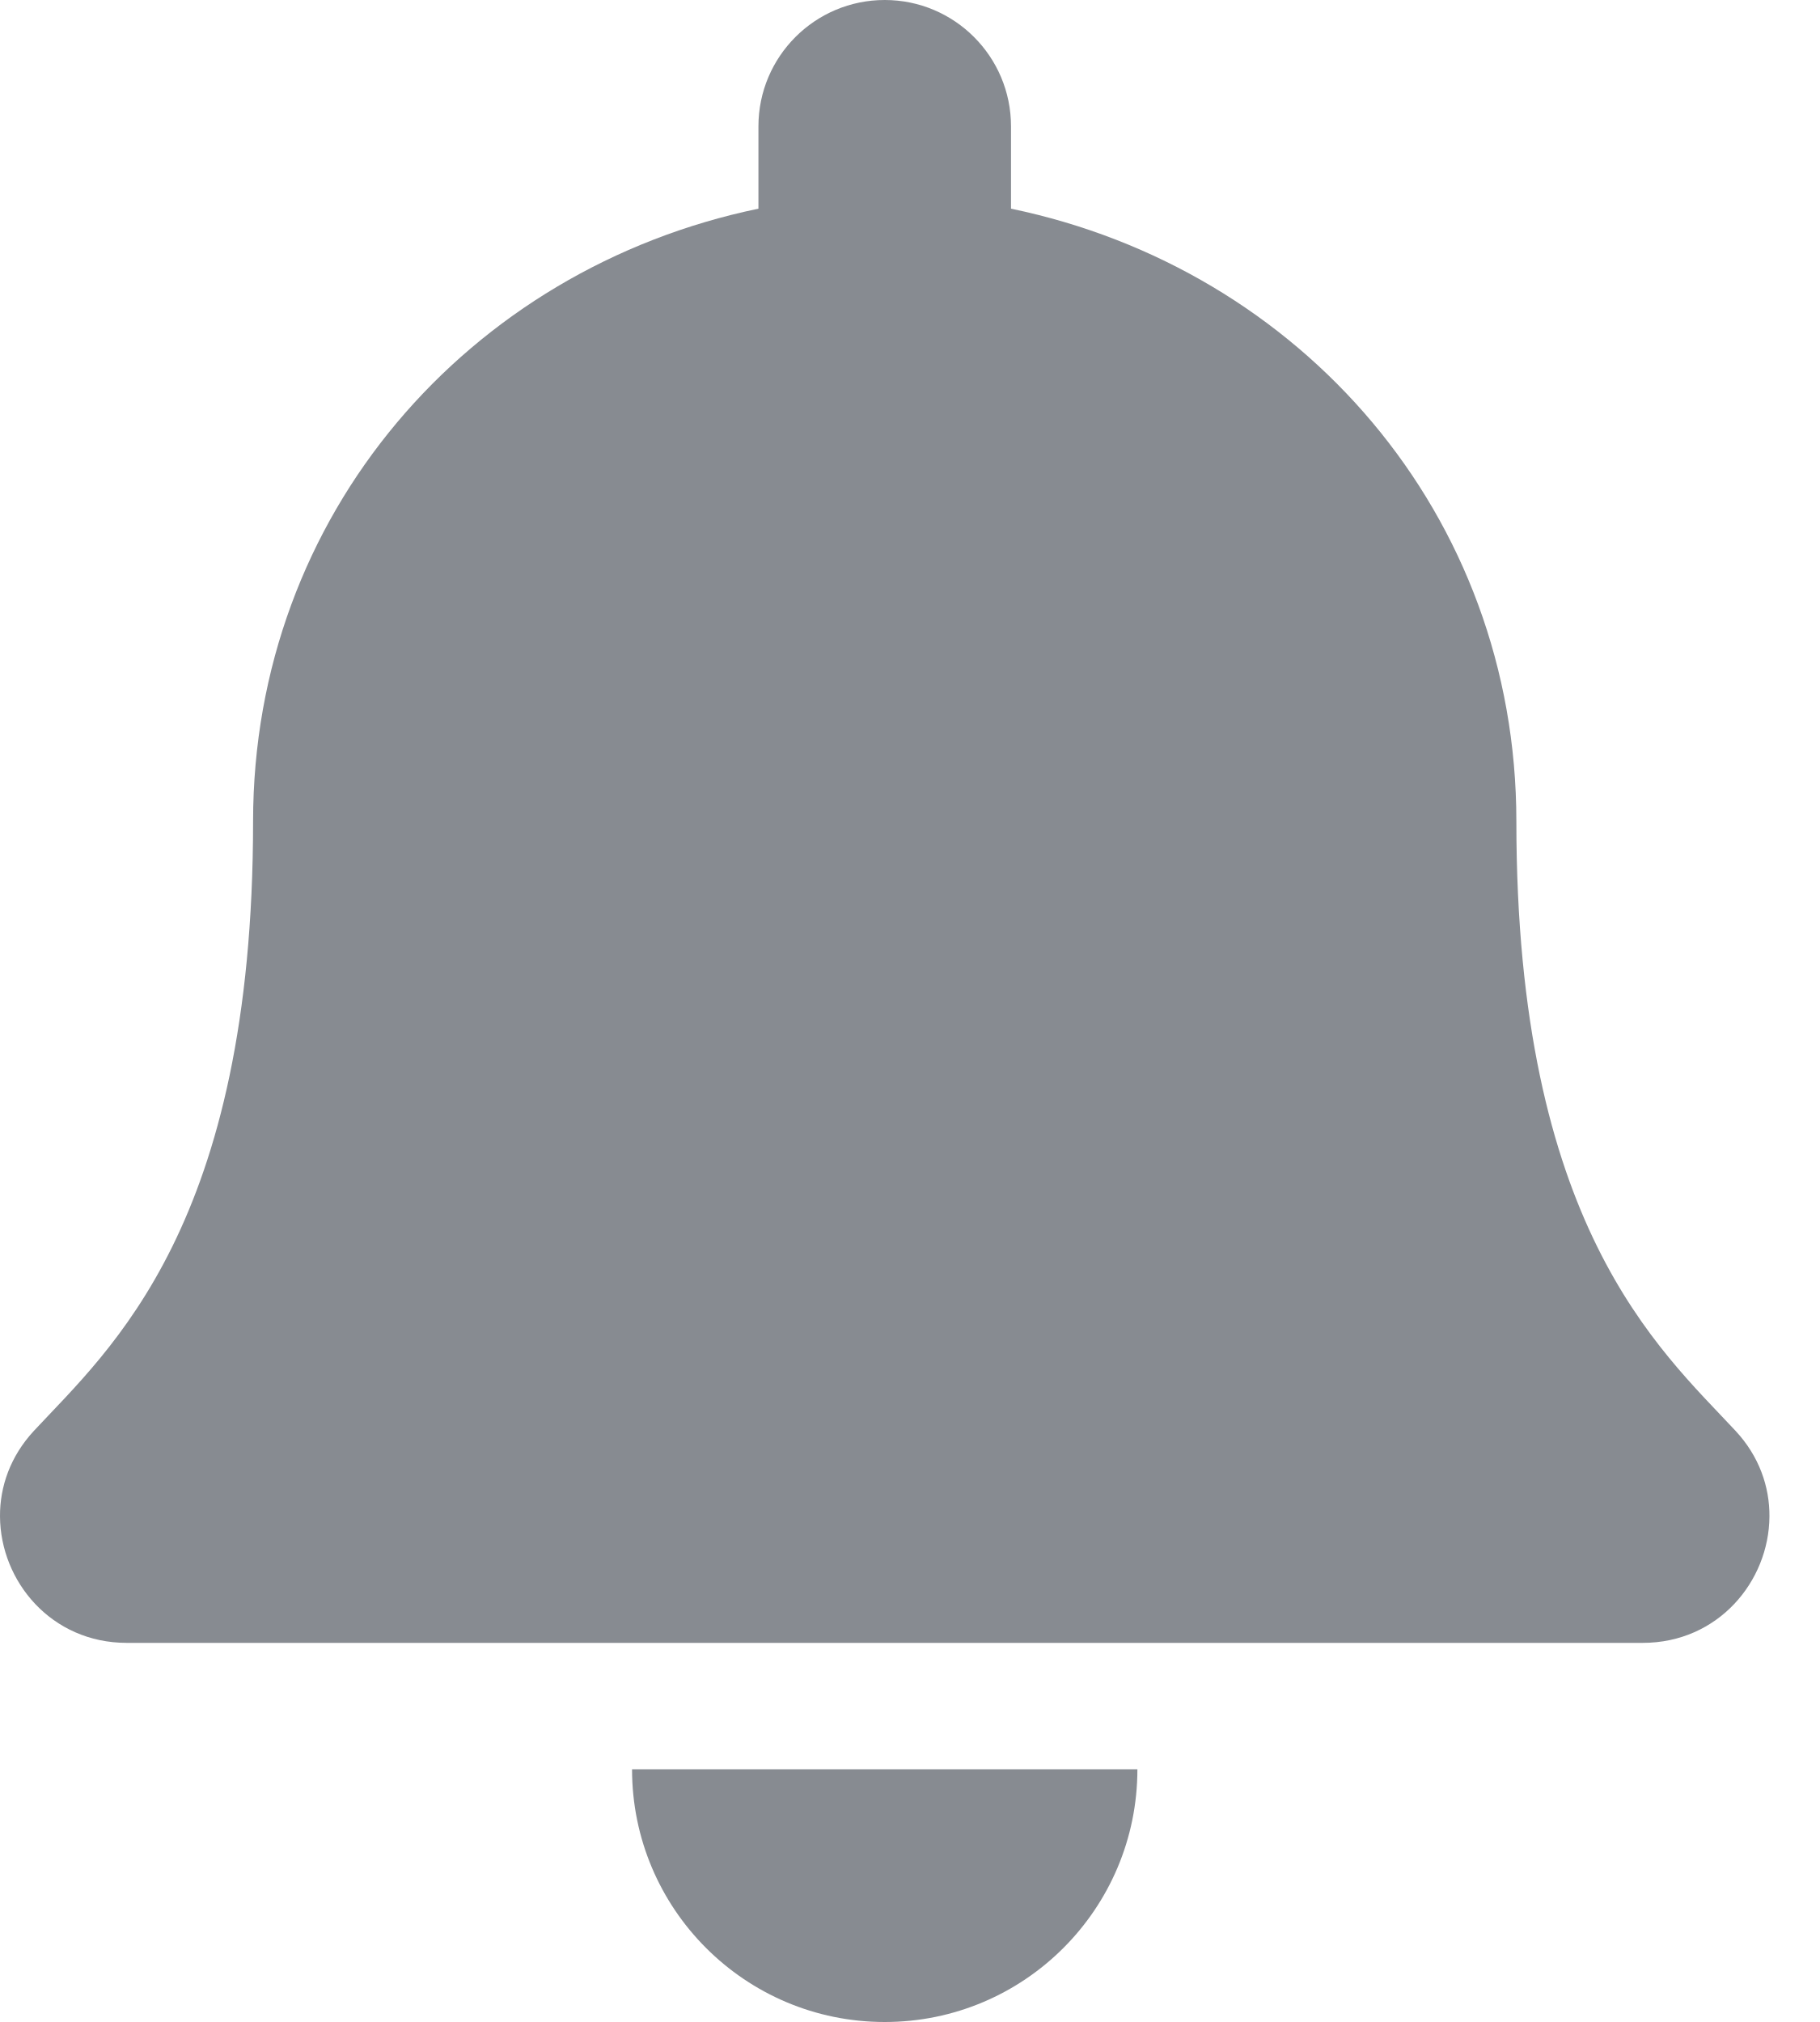
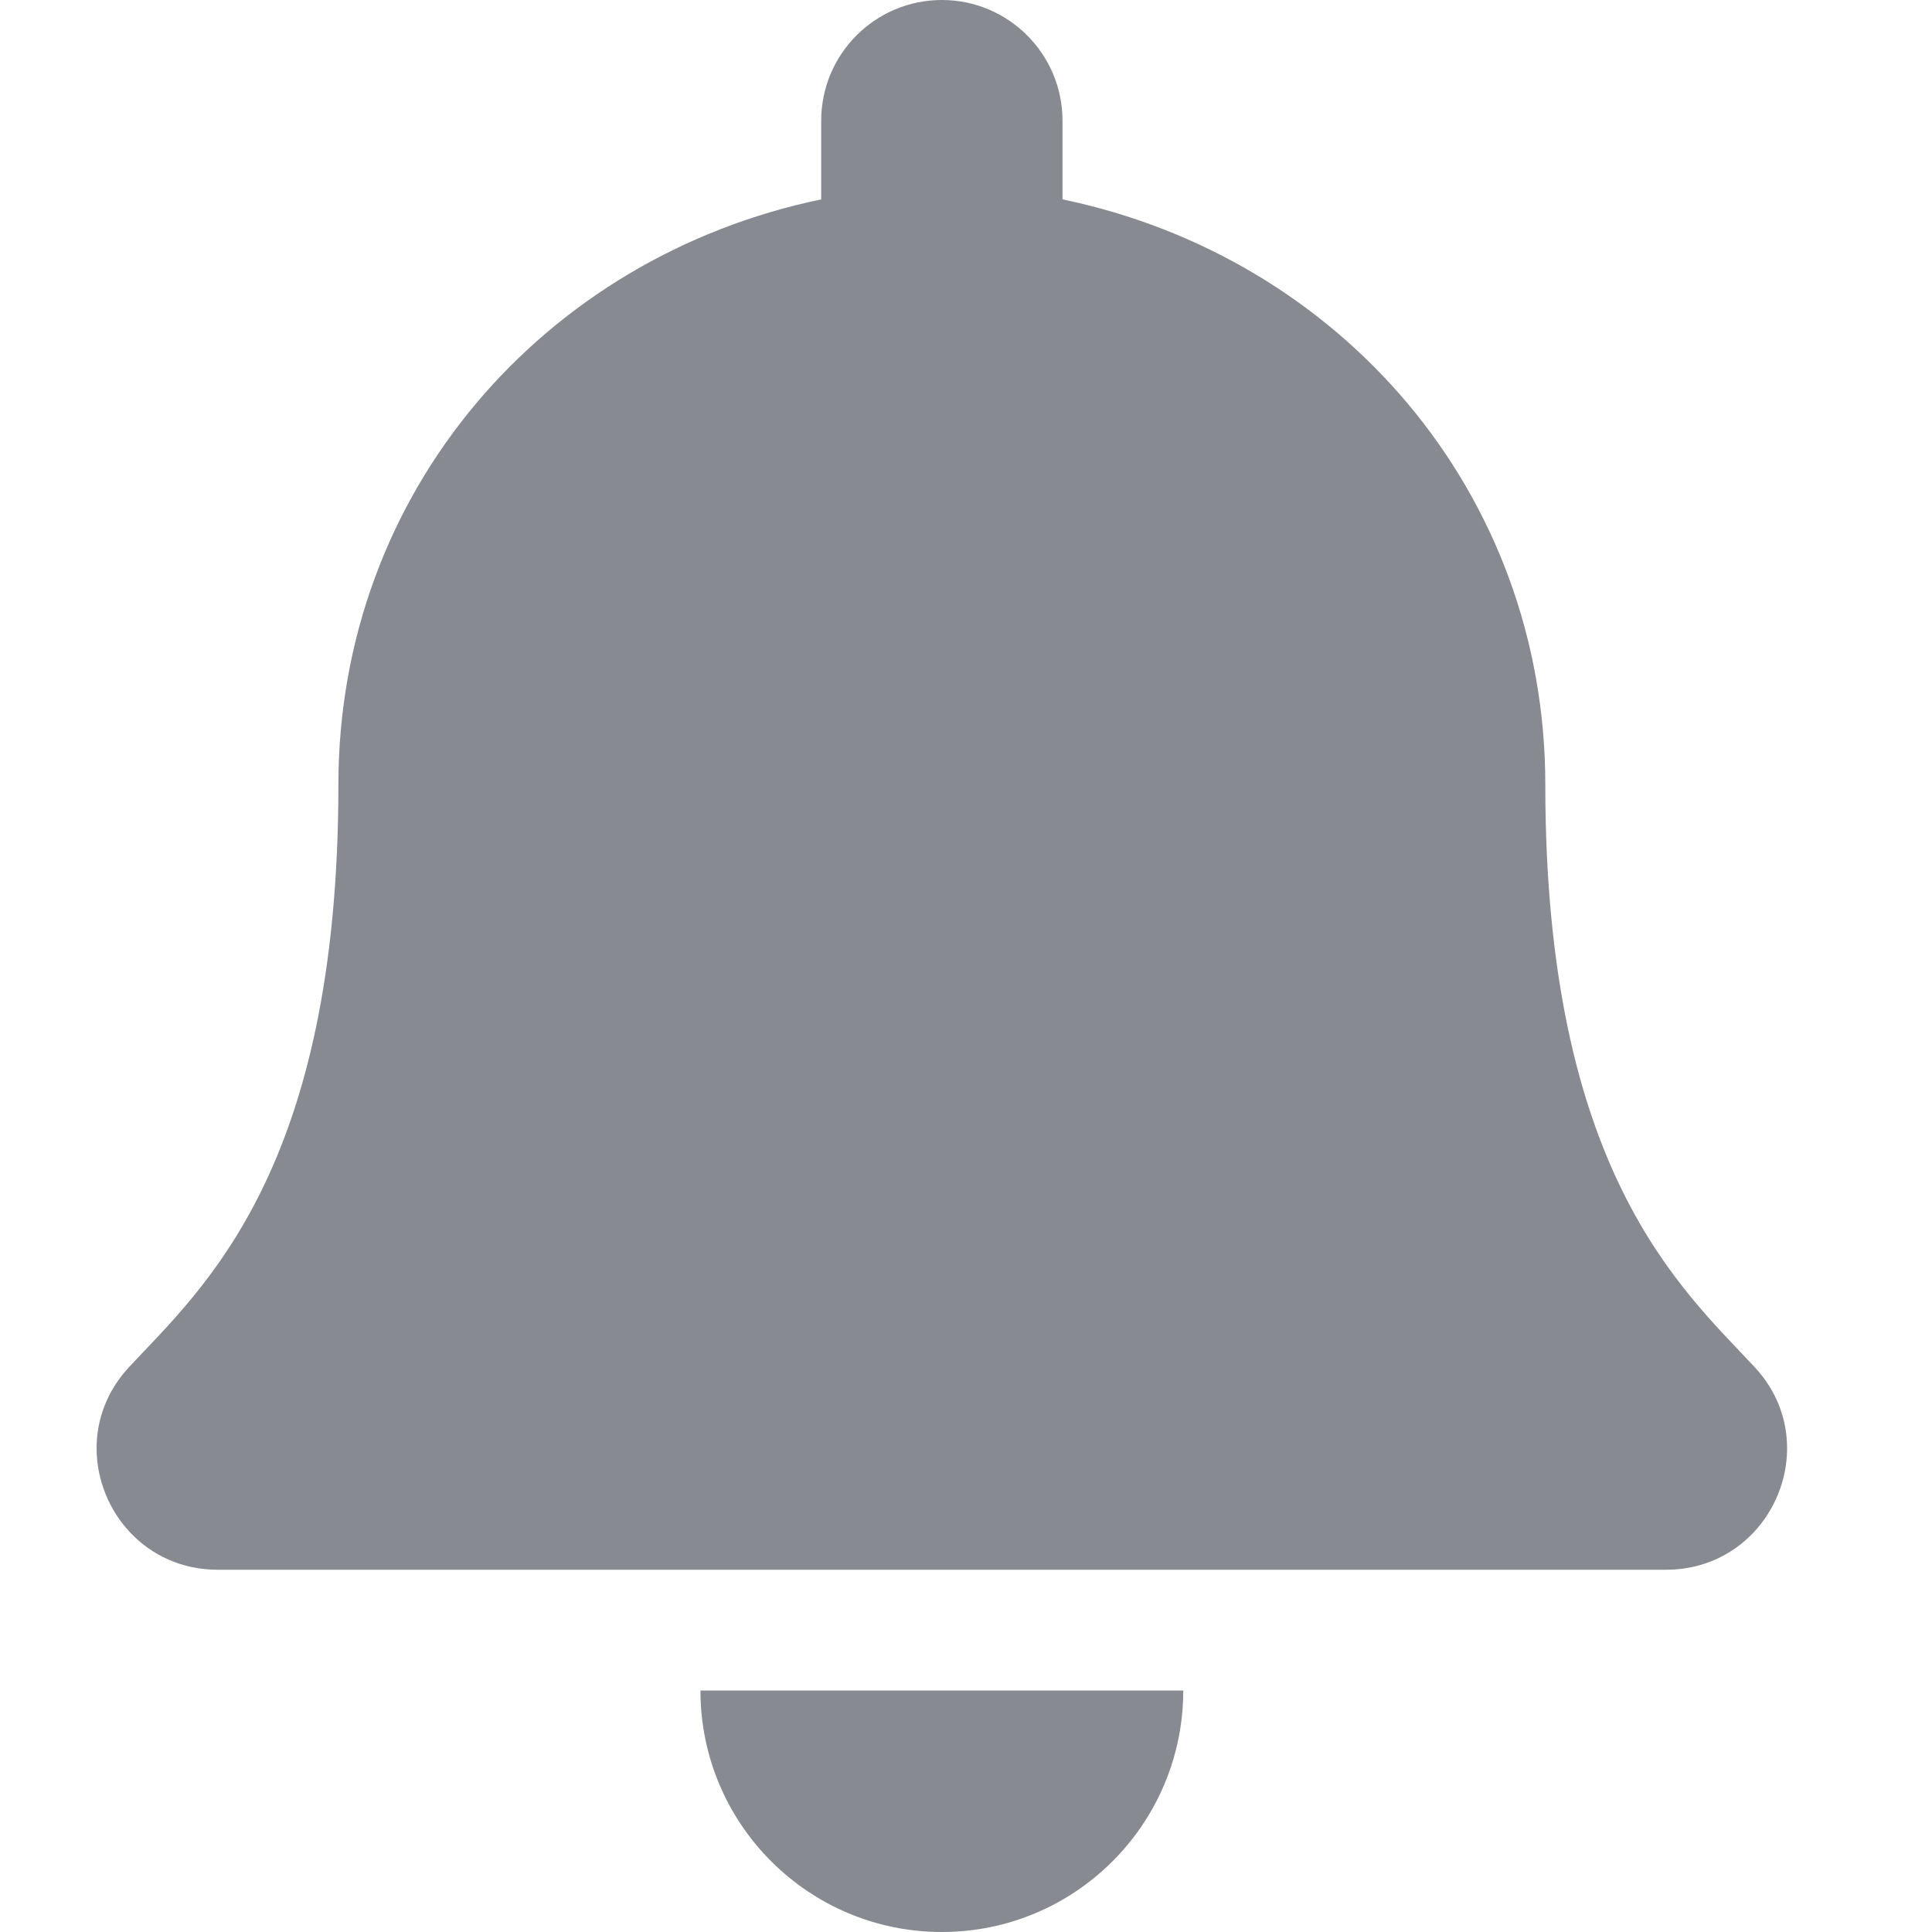
- <svg xmlns="http://www.w3.org/2000/svg" width="18" height="20" viewBox="0 0 18 20" fill="none">
+ <svg xmlns="http://www.w3.org/2000/svg" width="22" height="22" viewBox="0 0 18 20" fill="none">
  <path d="M8.75 20C10.13 20 11.249 18.881 11.249 17.5H6.251C6.251 18.881 7.37 20 8.75 20ZM17.164 14.152C16.409 13.341 14.997 12.121 14.997 8.125C14.997 5.09 12.869 2.66 9.999 2.064V1.25C9.999 0.56 9.44 0 8.75 0C8.06 0 7.501 0.56 7.501 1.25V2.064C4.631 2.66 2.503 5.09 2.503 8.125C2.503 12.121 1.091 13.341 0.336 14.152C0.102 14.404 -0.002 14.705 2.70074e-05 15C0.004 15.641 0.507 16.25 1.254 16.25H16.246C16.993 16.25 17.496 15.641 17.5 15C17.502 14.705 17.398 14.403 17.164 14.152Z" fill="#878B91" />
</svg>
